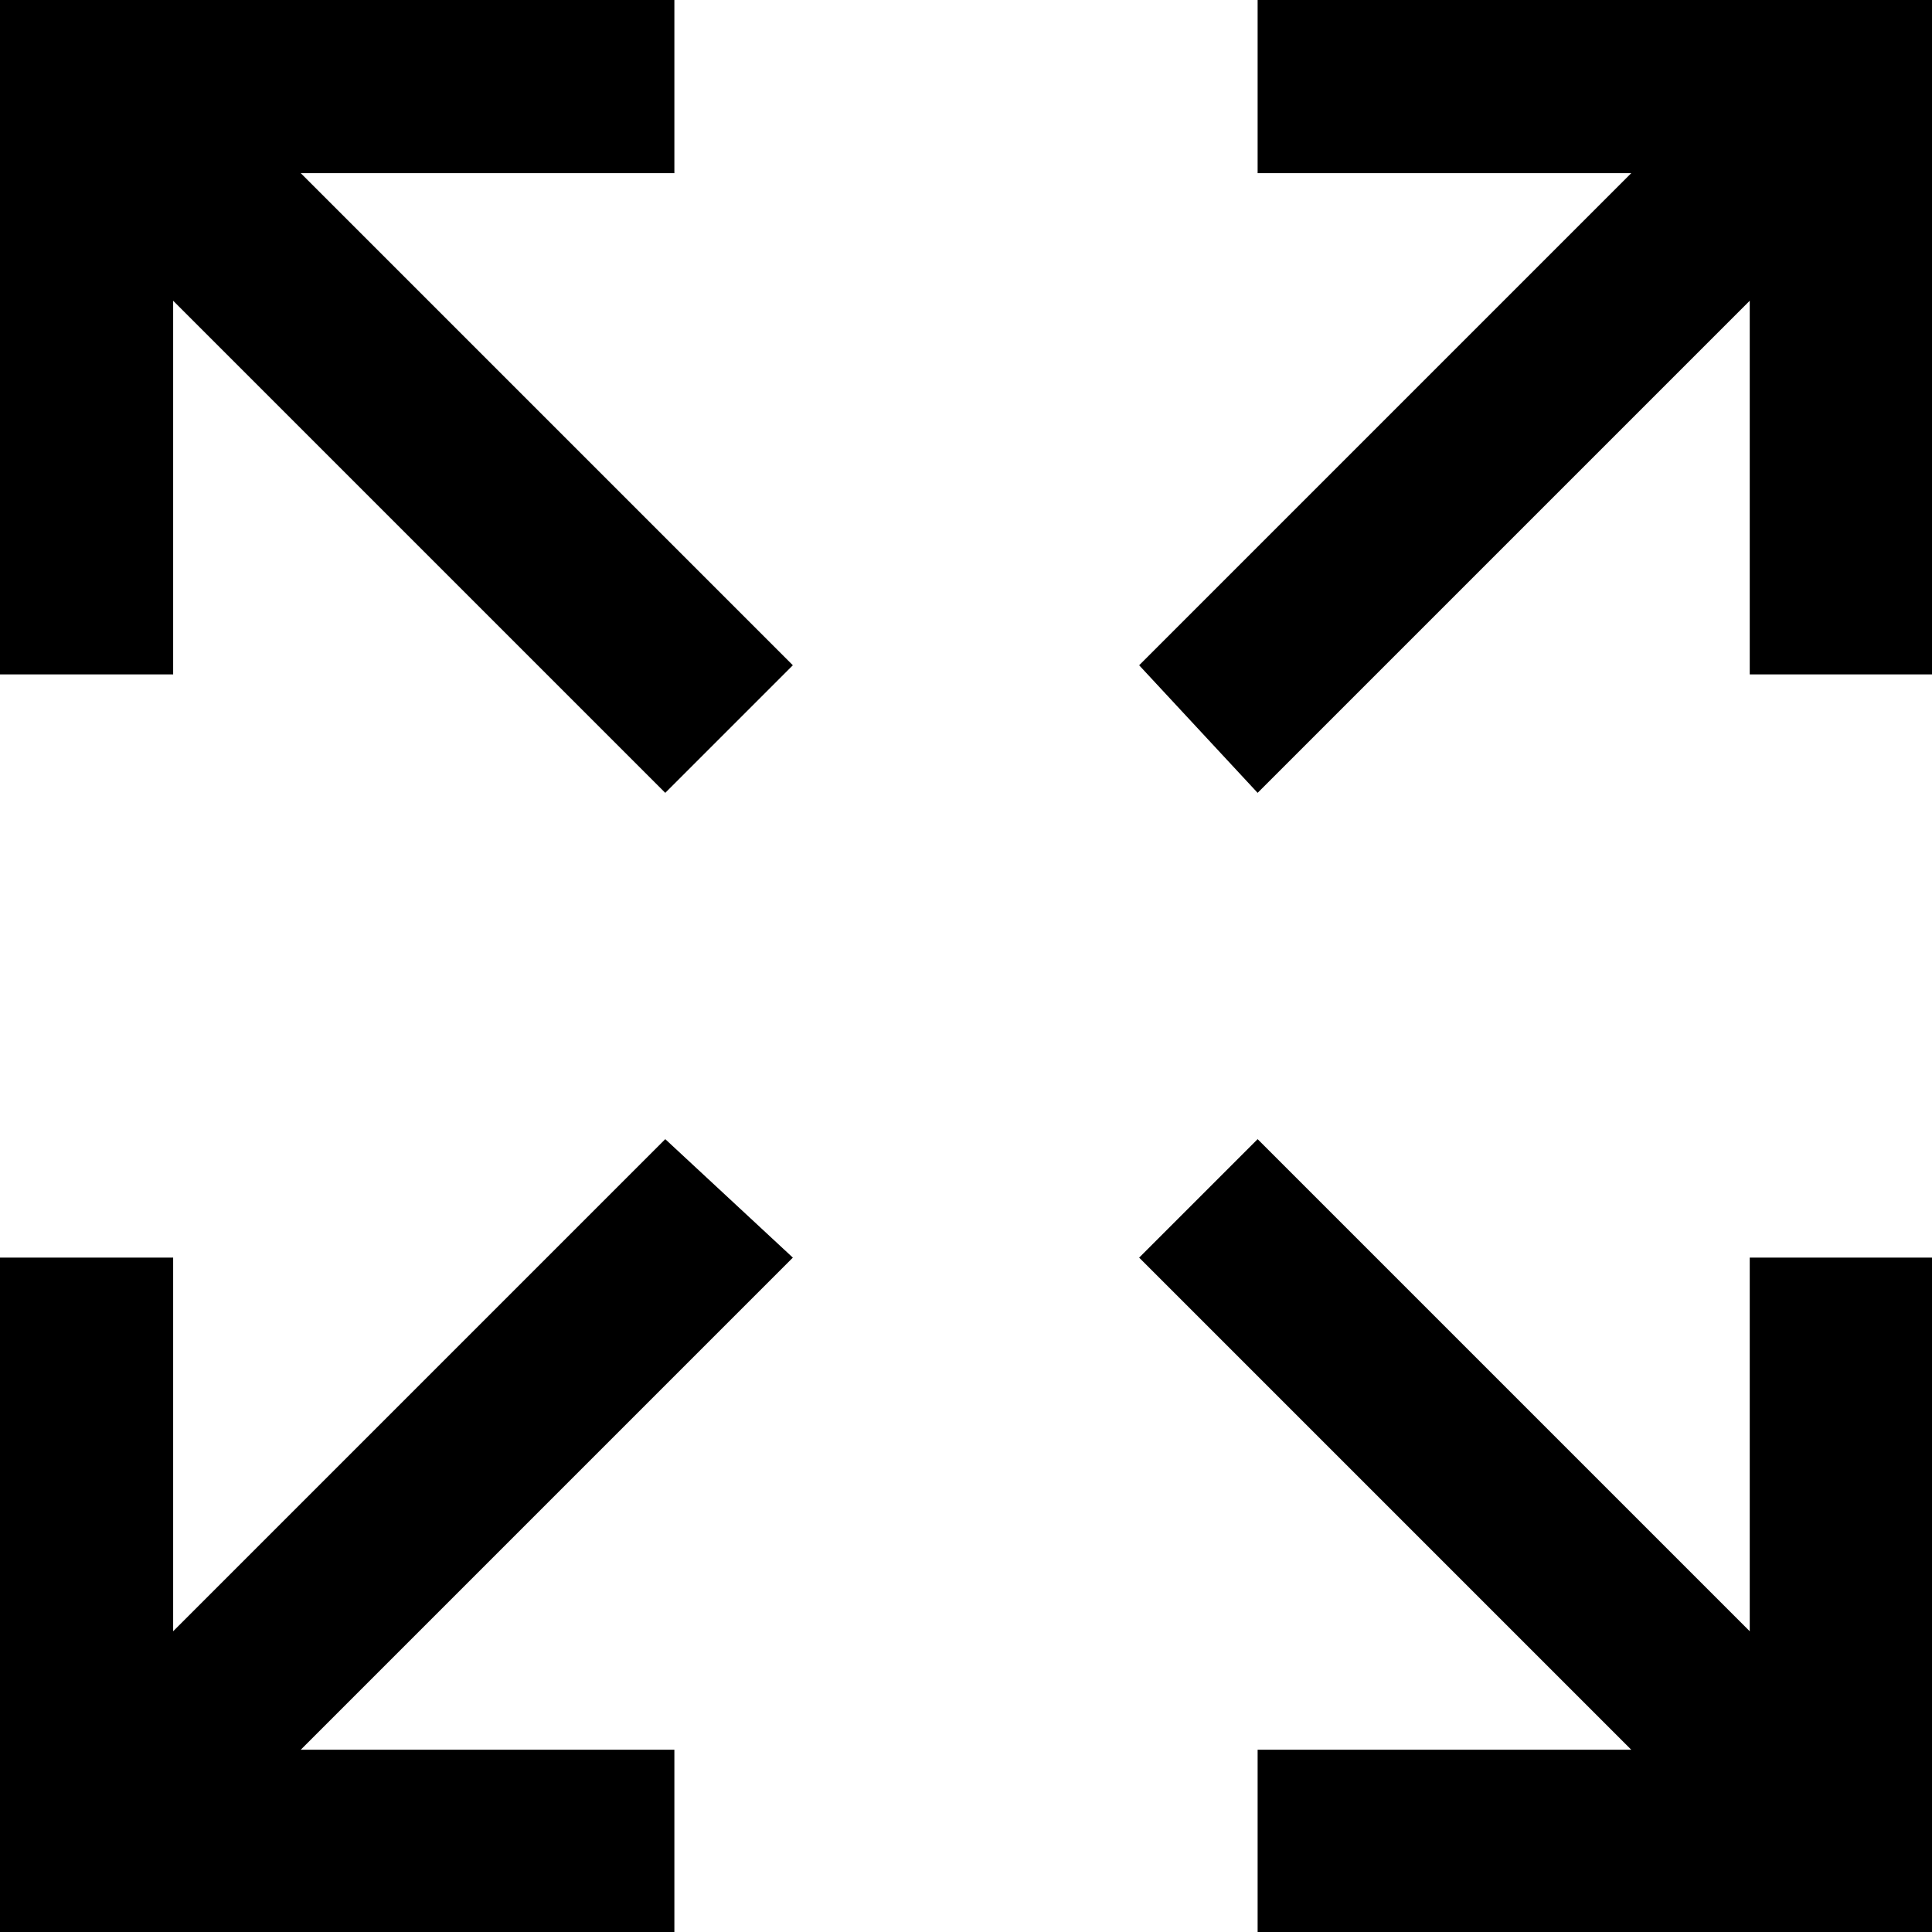
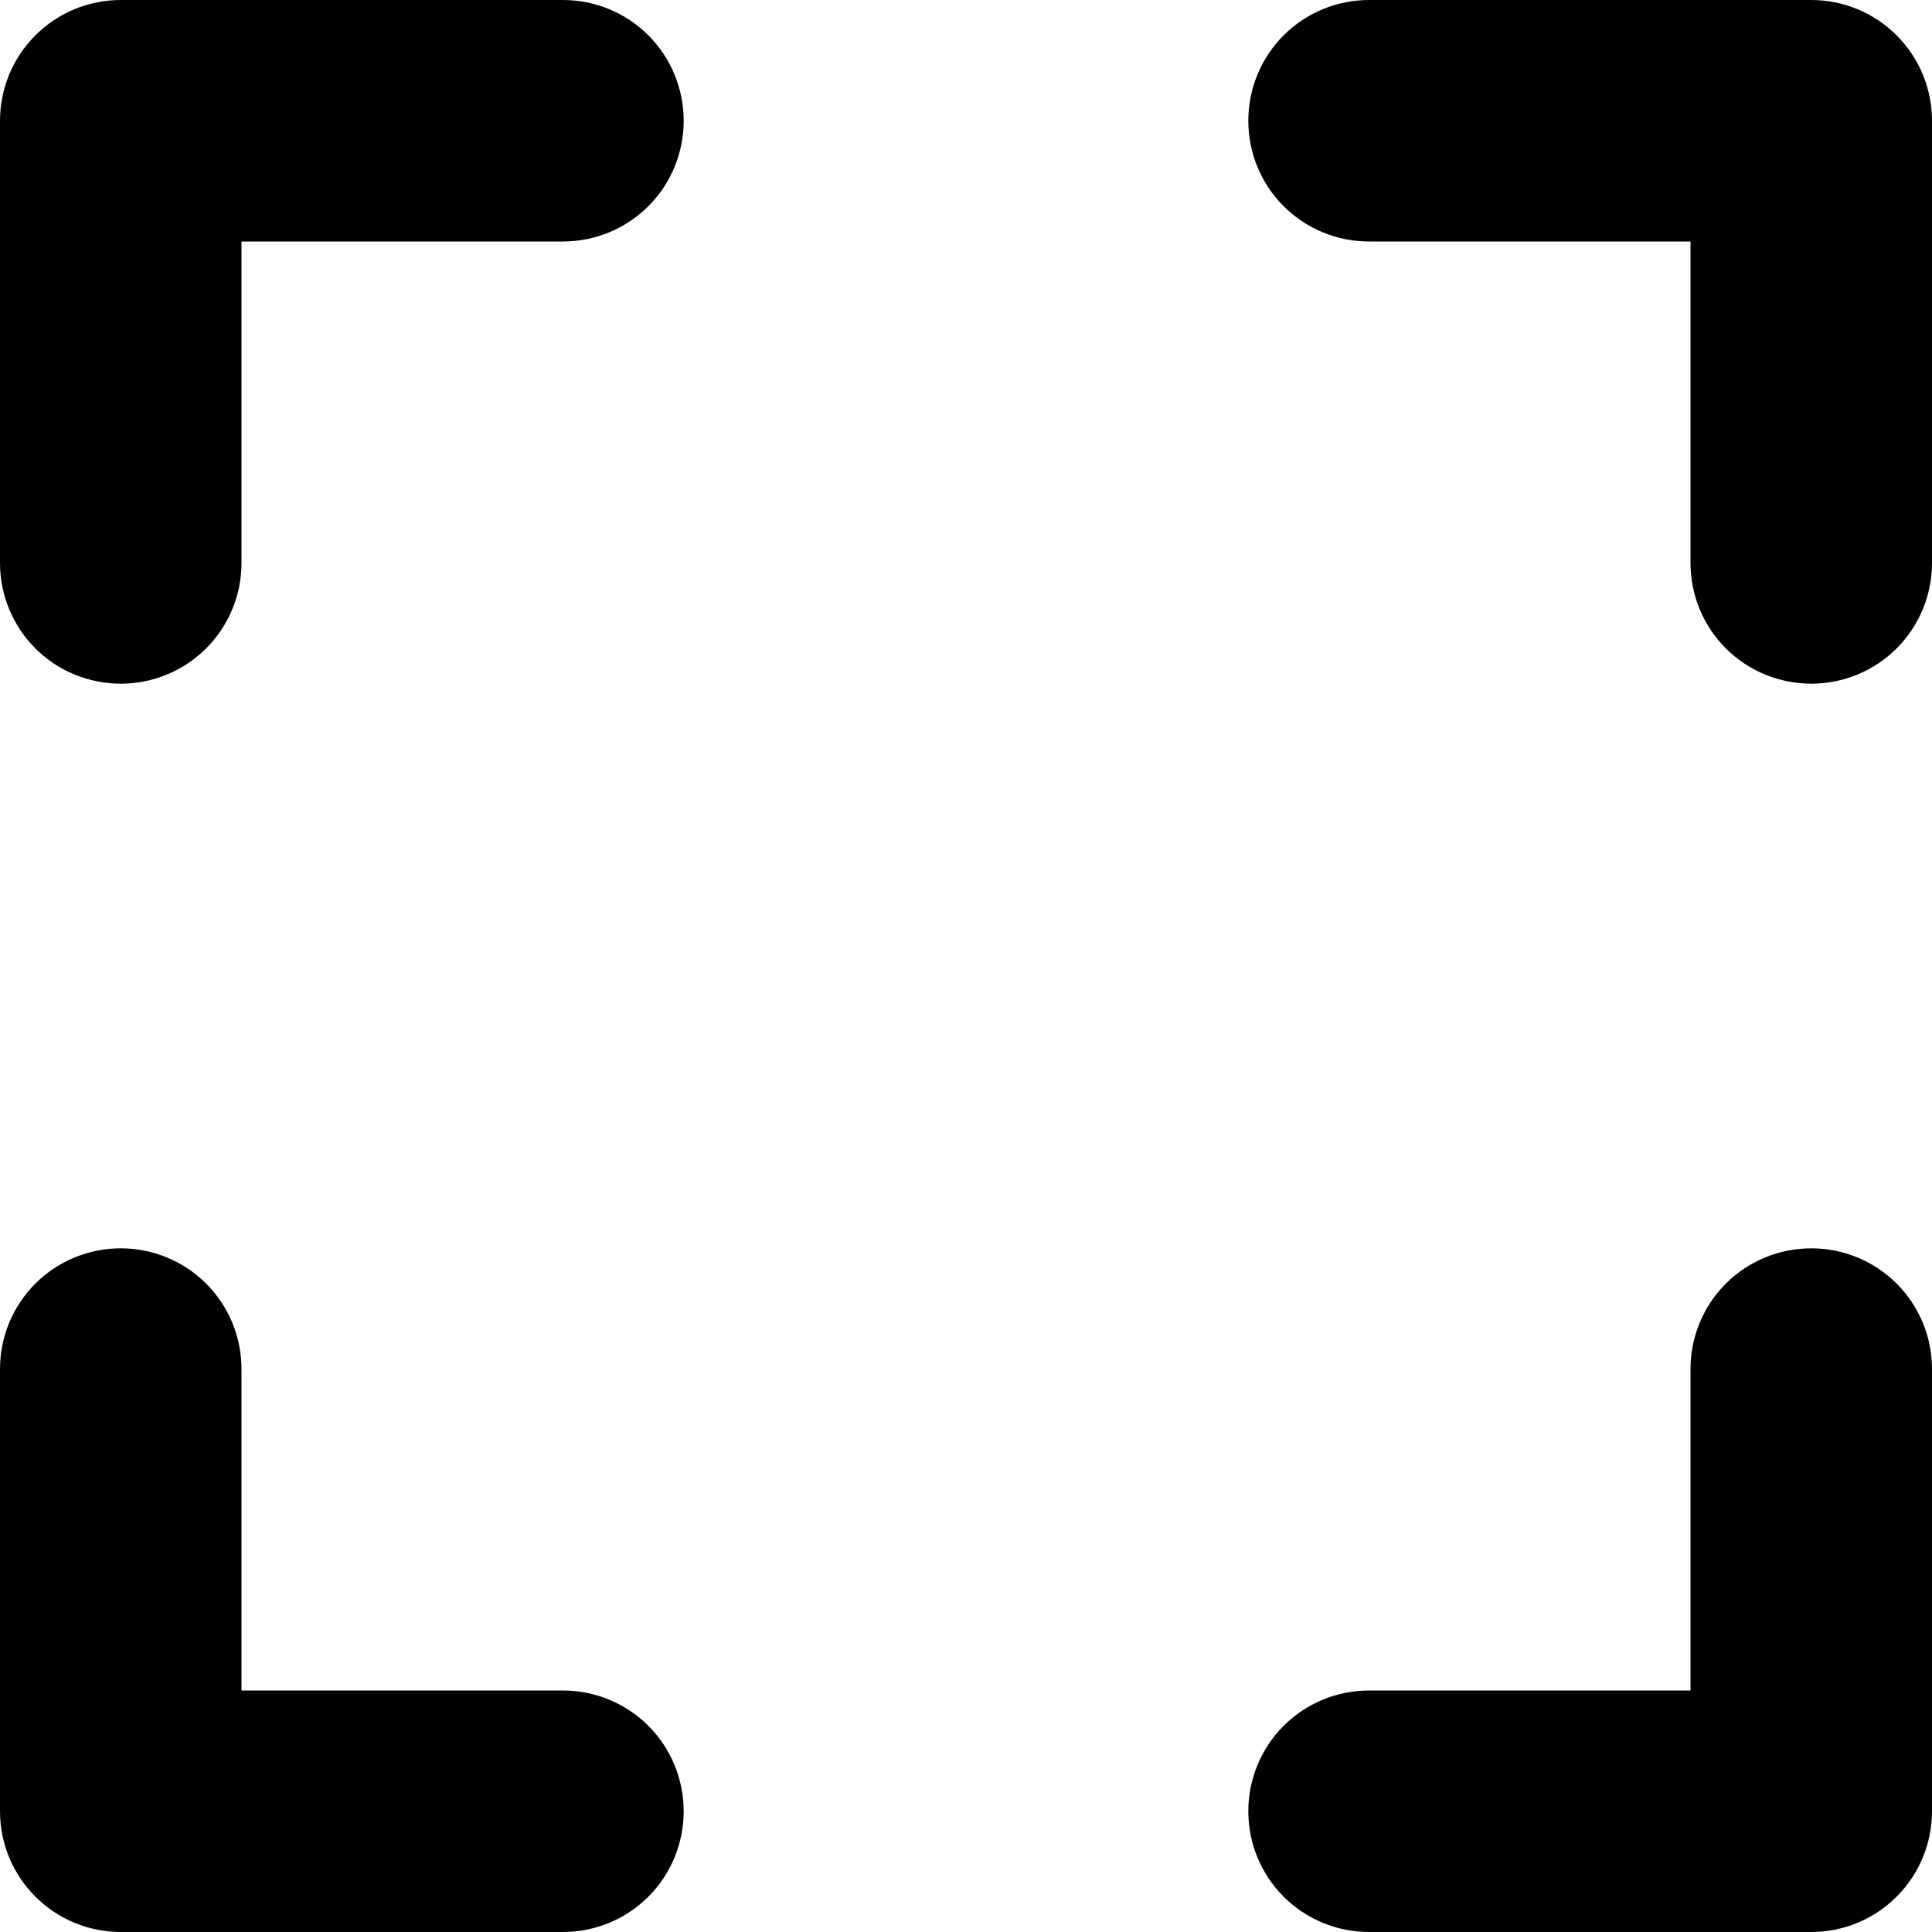
- <svg xmlns="http://www.w3.org/2000/svg" viewBox="0 0 21.2 21.2" xml:space="preserve">
-   <path d="M3.3 1.9h4.1V0H0v7.4h1.9V3.3l5.4 5.4 1.4-1.4zM8.7 13.8l-1.4-1.3-5.4 5.4v-4.1H0v7.4h7.4v-2H3.3zM19.2 13.8v4.1l-5.4-5.4-1.3 1.3 5.4 5.4h-4.1v2h7.4v-7.4zM13.8 0v1.9h4.1l-5.4 5.4 1.3 1.4 5.4-5.4v4.1h2V0z" />
+ <svg xmlns="http://www.w3.org/2000/svg" viewBox="0 0 16 16" fill="none">
+   <path d="M5.662 1C5.662 1.265 5.557 1.52 5.37 1.707C5.182 1.895 4.928 2 4.662 2H2V4.662C2 4.928 1.895 5.182 1.707 5.37C1.52 5.557 1.265 5.662 1 5.662C0.735 5.662 0.48 5.557 0.293 5.37C0.105 5.182 0 4.928 0 4.662V1C0 0.735 0.105 0.48 0.293 0.293C0.48 0.105 0.735 0 1 0L4.662 0C4.928 0 5.182 0.105 5.37 0.293C5.557 0.48 5.662 0.735 5.662 1ZM4.662 14H2V11.338C2 11.072 1.895 10.818 1.707 10.63C1.52 10.443 1.265 10.338 1 10.338C0.735 10.338 0.48 10.443 0.293 10.63C0.105 10.818 0 11.072 0 11.338L0 15C0 15.265 0.105 15.52 0.293 15.707C0.48 15.895 0.735 16 1 16H4.662C4.928 16 5.182 15.895 5.37 15.707C5.557 15.52 5.662 15.265 5.662 15C5.662 14.735 5.557 14.48 5.37 14.293C5.182 14.105 4.928 14 4.662 14ZM15 10.338C14.735 10.338 14.48 10.443 14.293 10.63C14.105 10.818 14 11.072 14 11.338V14H11.338C11.072 14 10.818 14.105 10.63 14.293C10.443 14.48 10.338 14.735 10.338 15C10.338 15.265 10.443 15.52 10.63 15.707C10.818 15.895 11.072 16 11.338 16H15C15.265 16 15.52 15.895 15.707 15.707C15.895 15.52 16 15.265 16 15V11.338C16 11.072 15.895 10.818 15.707 10.63C15.52 10.443 15.265 10.338 15 10.338ZM15 0H11.338C11.072 0 10.818 0.105 10.63 0.293C10.443 0.48 10.338 0.735 10.338 1C10.338 1.265 10.443 1.52 10.63 1.707C10.818 1.895 11.072 2 11.338 2H14V4.662C14 4.928 14.105 5.182 14.293 5.37C14.48 5.557 14.735 5.662 15 5.662C15.265 5.662 15.52 5.557 15.707 5.37C15.895 5.182 16 4.928 16 4.662V1C16 0.735 15.895 0.48 15.707 0.293C15.52 0.105 15.265 0 15 0Z" fill="currentColor" />
</svg>
